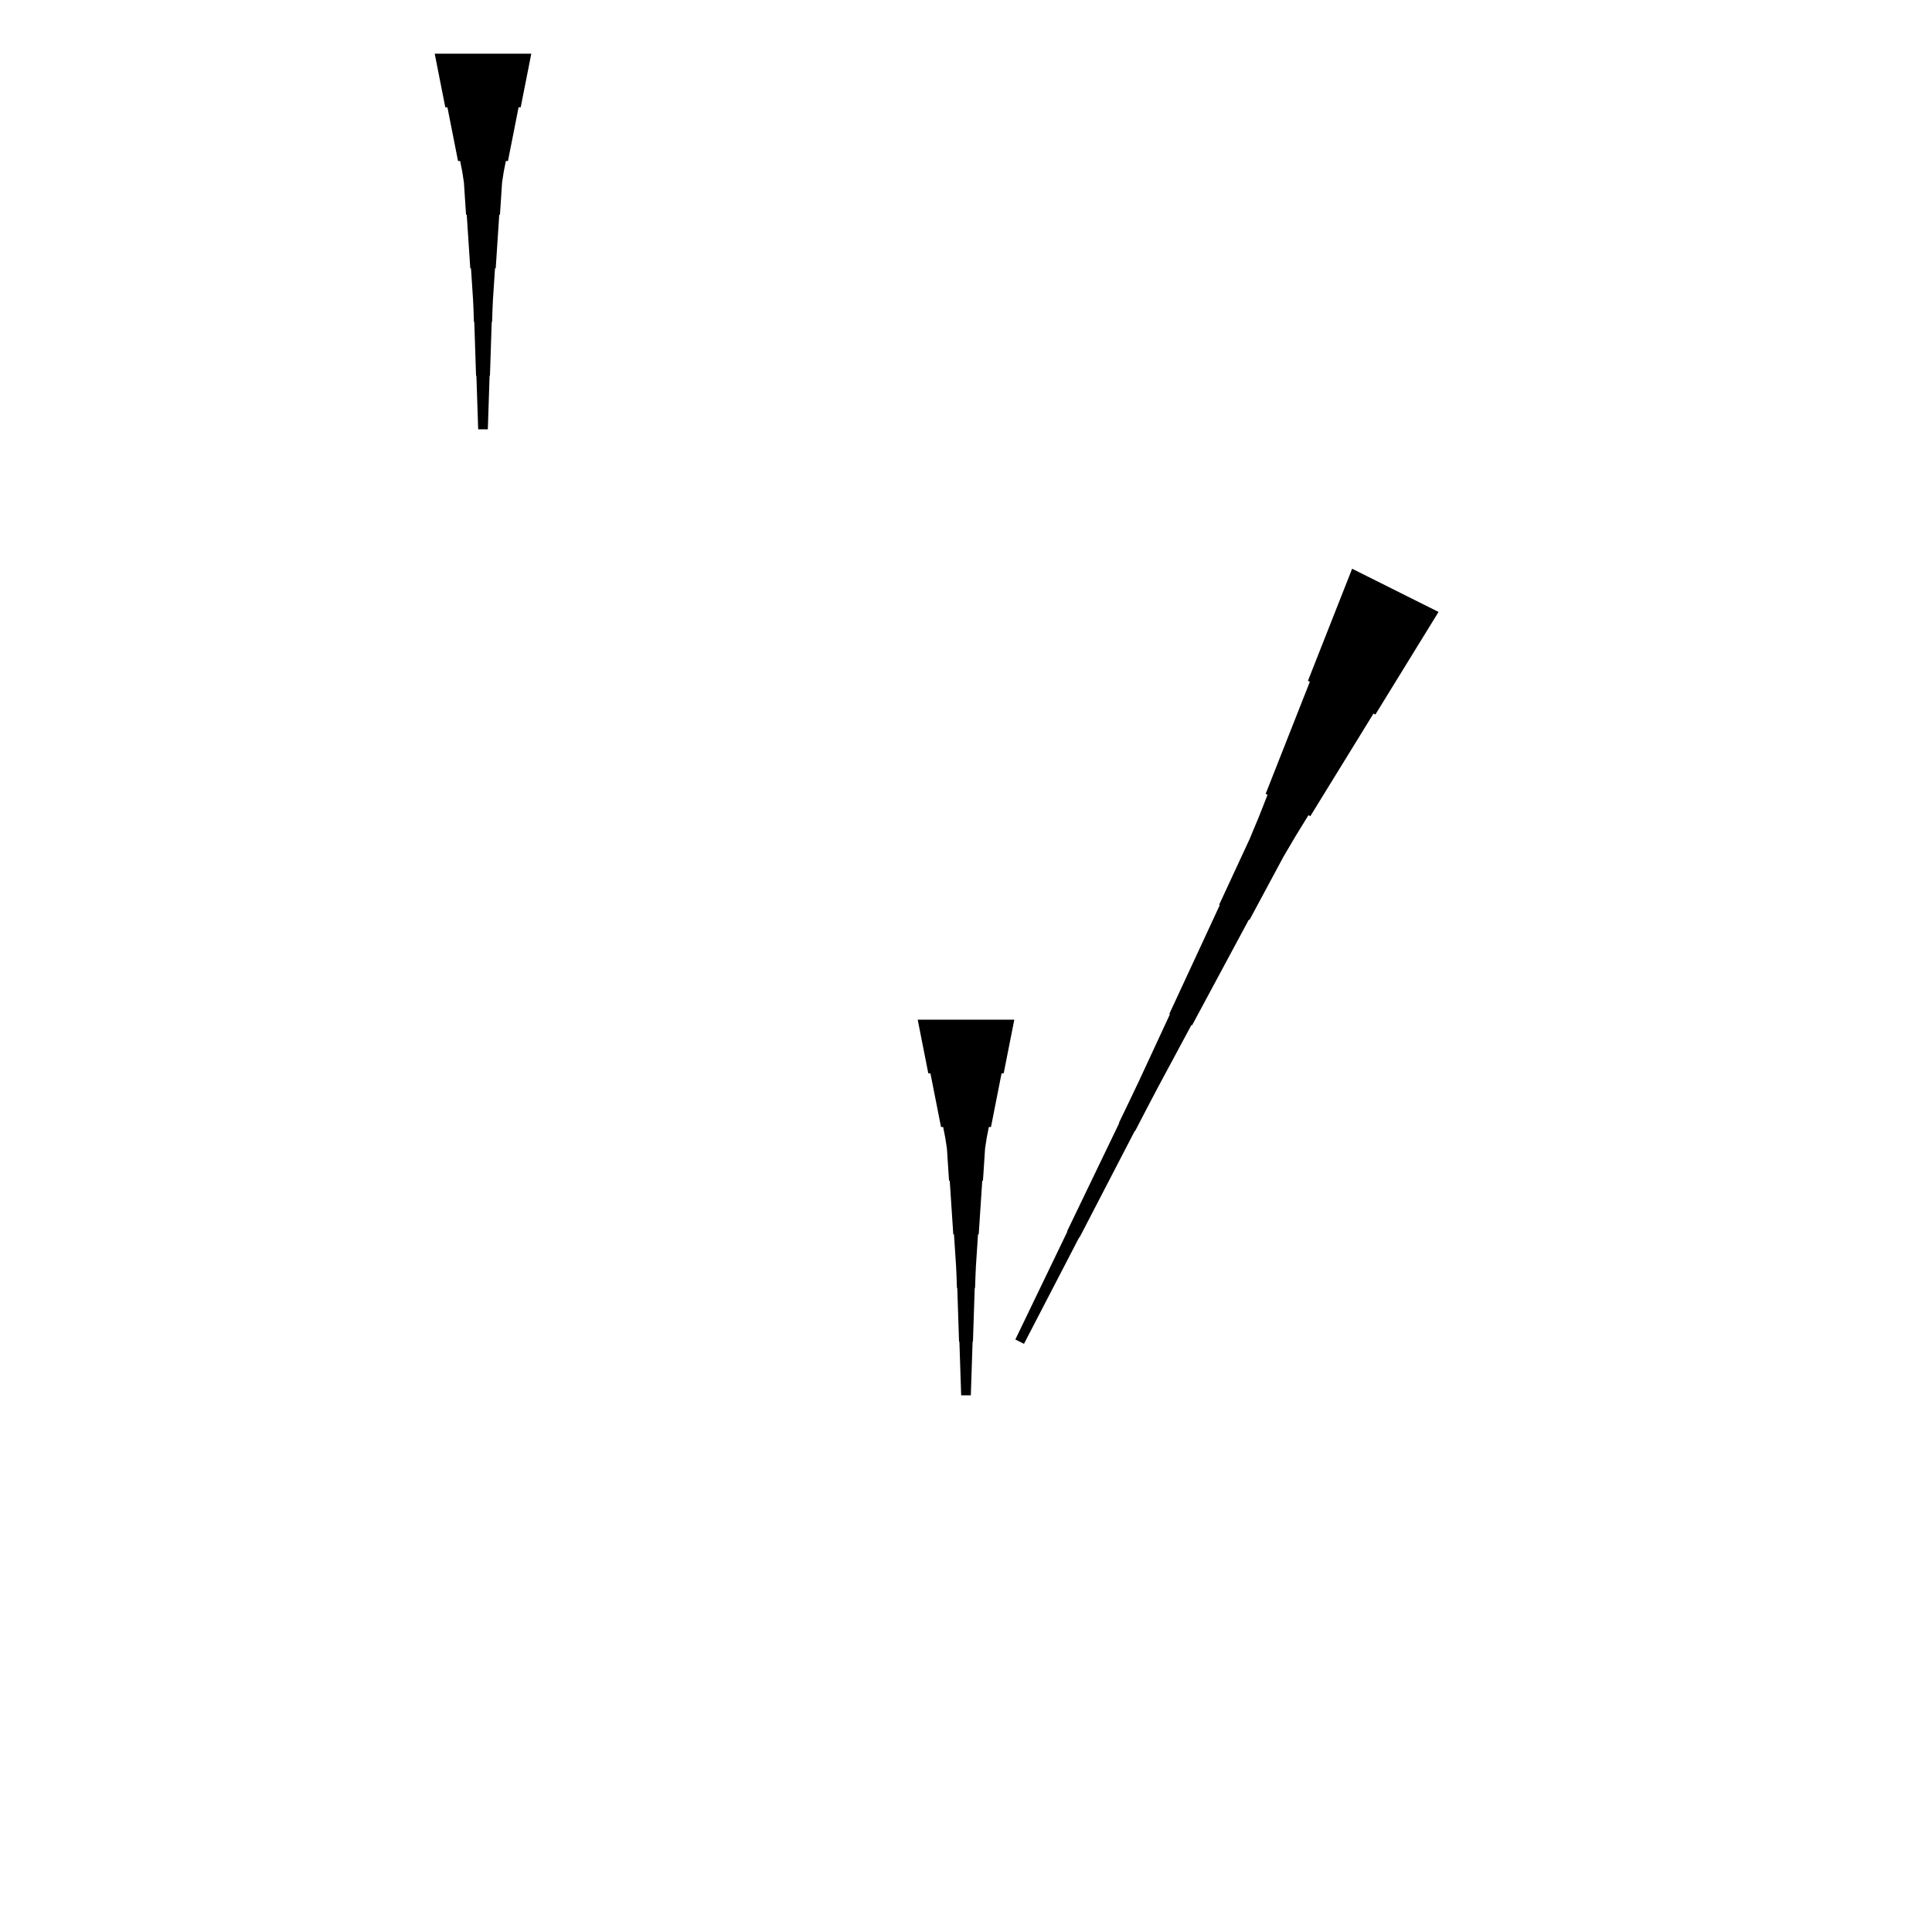
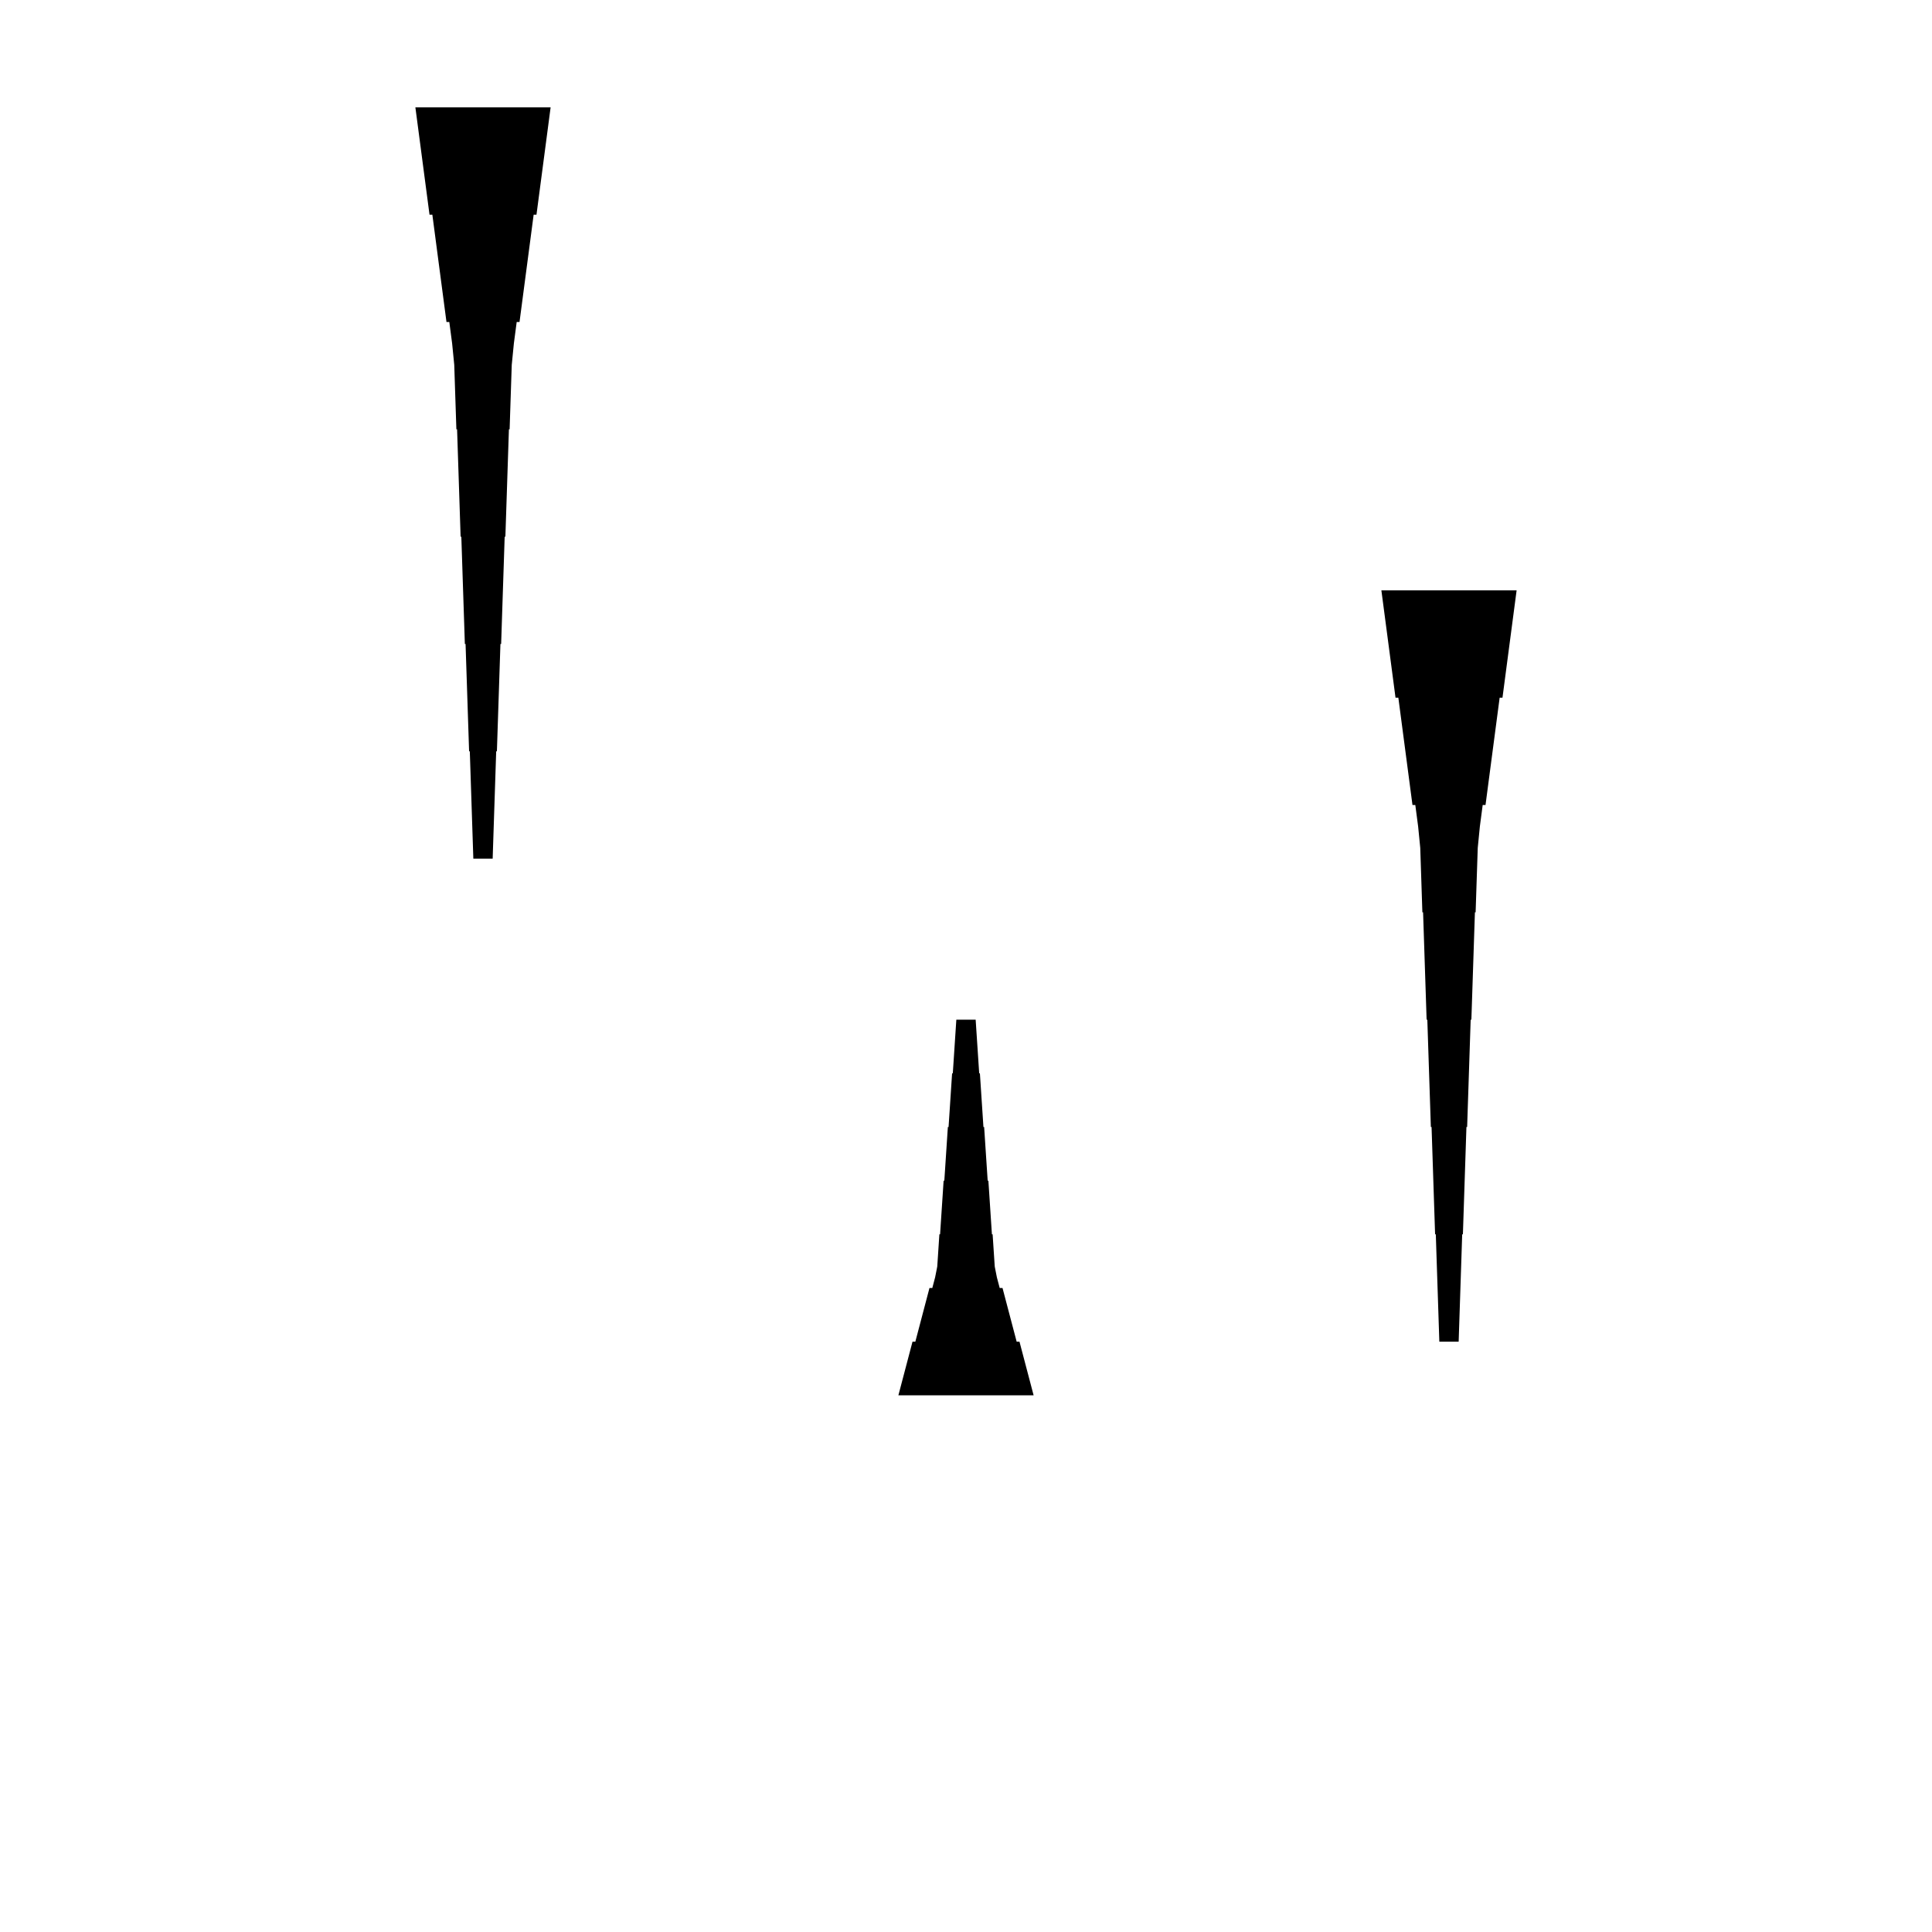
<svg xmlns="http://www.w3.org/2000/svg" version="1.1" width="283.465pt" height="283.465pt" viewBox="0 0 283.465 283.465">
-   <polygon points="211.063 89.783 209.21 92.794 207.357 95.804 205.504 98.815 203.651 101.825 201.798 104.836 201.519 104.697 199.666 107.707 197.813 110.718 195.96 113.728 194.107 116.739 192.254 119.749 191.976 119.61 190.123 122.62 188.331 125.662 186.664 128.765 184.996 131.868 183.329 134.971 183.236 134.925 181.568 138.028 179.901 141.131 178.233 144.235 176.566 147.338 174.898 150.441 174.805 150.395 173.138 153.498 171.47 156.601 169.803 159.704 168.166 162.823 166.545 165.95 166.498 165.926 164.877 169.053 163.256 172.179 161.635 175.306 160.014 178.432 158.392 181.558 158.346 181.535 156.725 184.662 155.104 187.788 153.482 190.915 151.861 194.041 150.24 197.167 148.972 196.534 150.501 193.361 152.029 190.188 153.558 187.015 155.086 183.842 156.615 180.669 156.568 180.646 158.097 177.474 159.625 174.301 161.154 171.128 162.682 167.955 164.21 164.782 164.164 164.759 165.692 161.586 167.205 158.406 168.687 155.21 170.169 152.014 171.651 148.818 171.559 148.772 173.041 145.576 174.523 142.38 176.005 139.184 177.487 135.988 178.969 132.792 178.876 132.745 180.358 129.549 181.84 126.353 183.322 123.157 184.681 119.899 185.977 116.611 185.699 116.472 186.995 113.183 188.292 109.894 189.589 106.605 190.885 103.317 192.182 100.028 191.903 99.889 193.2 96.6 194.496 93.311 195.793 90.022 197.089 86.734 198.386 83.445" fill="rgba(0,0,0,1)" />
-   <polygon points="148.819 149.606 148.508 151.181 148.197 152.756 147.886 154.331 147.574 155.905 147.263 157.48 146.952 157.48 146.641 159.055 146.33 160.63 146.019 162.205 145.708 163.78 145.397 165.354 145.085 165.354 144.774 166.929 144.532 168.504 144.429 170.079 144.325 171.654 144.221 173.228 144.118 173.228 144.014 174.803 143.91 176.378 143.806 177.953 143.703 179.528 143.599 181.102 143.495 181.102 143.392 182.677 143.288 184.252 143.184 185.827 143.115 187.402 143.063 188.976 143.011 188.976 142.959 190.551 142.908 192.126 142.856 193.701 142.804 195.276 142.752 196.85 142.7 196.85 142.648 198.425 142.596 200 142.545 201.575 142.493 203.15 142.441 204.724 141.024 204.724 140.972 203.15 140.92 201.575 140.868 200 140.816 198.425 140.764 196.85 140.713 196.85 140.661 195.276 140.609 193.701 140.557 192.126 140.505 190.551 140.453 188.976 140.401 188.976 140.35 187.402 140.28 185.827 140.177 184.252 140.073 182.677 139.969 181.102 139.866 181.102 139.762 179.528 139.658 177.953 139.554 176.378 139.451 174.803 139.347 173.228 139.243 173.228 139.14 171.654 139.036 170.079 138.932 168.504 138.69 166.929 138.379 165.354 138.068 165.354 137.757 163.78 137.446 162.205 137.135 160.63 136.823 159.055 136.512 157.48 136.201 157.48 135.89 155.905 135.579 154.331 135.268 152.756 134.957 151.181 134.646 149.606" fill="rgba(0,0,0,1)" />
-   <polygon points="77.953 7.874 77.642 9.449 77.331 11.024 77.019 12.598 76.708 14.173 76.397 15.748 76.086 15.748 75.775 17.323 75.464 18.898 75.153 20.472 74.842 22.047 74.53 23.622 74.219 23.622 73.908 25.197 73.666 26.772 73.562 28.346 73.459 29.921 73.355 31.496 73.251 31.496 73.148 33.071 73.044 34.646 72.94 36.221 72.837 37.795 72.733 39.37 72.629 39.37 72.525 40.945 72.422 42.52 72.318 44.094 72.249 45.669 72.197 47.244 72.145 47.244 72.093 48.819 72.041 50.394 71.99 51.968 71.938 53.543 71.886 55.118 71.834 55.118 71.782 56.693 71.73 58.268 71.678 59.843 71.627 61.417 71.575 62.992 70.157 62.992 70.106 61.417 70.054 59.843 70.002 58.268 69.95 56.693 69.898 55.118 69.846 55.118 69.794 53.543 69.743 51.968 69.691 50.394 69.639 48.819 69.587 47.244 69.535 47.244 69.483 45.669 69.414 44.094 69.311 42.52 69.207 40.945 69.103 39.37 68.999 39.37 68.896 37.795 68.792 36.221 68.688 34.646 68.585 33.071 68.481 31.496 68.377 31.496 68.273 29.921 68.17 28.346 68.066 26.772 67.824 25.197 67.513 23.622 67.202 23.622 66.891 22.047 66.58 20.472 66.269 18.898 65.957 17.323 65.646 15.748 65.335 15.748 65.024 14.173 64.713 12.598 64.402 11.024 64.091 9.449 63.779 7.874" fill="rgba(0,0,0,1)" />
+   <polygon points="131.811 204.724 132.226 203.15 132.641 201.575 133.055 200 133.47 198.425 133.885 196.85 134.3 196.85 134.715 195.276 135.13 193.701 135.544 192.126 135.959 190.551 136.374 188.976 136.789 188.976 137.204 187.402 137.515 185.827 137.619 184.252 137.722 182.677 137.826 181.102 137.93 181.102 138.033 179.528 138.137 177.953 138.241 176.378 138.345 174.803 138.448 173.228 138.552 173.228 138.656 171.654 138.759 170.079 138.863 168.504 138.967 166.929 139.071 165.354 139.174 165.354 139.278 163.78 139.382 162.205 139.485 160.63 139.589 159.055 139.693 157.48 139.796 157.48 139.9 155.905 140.004 154.331 140.107 152.756 140.211 151.181 140.315 149.606 143.15 149.606 143.253 151.181 143.357 152.756 143.461 154.331 143.564 155.905 143.668 157.48 143.772 157.48 143.876 159.055 143.979 160.63 144.083 162.205 144.187 163.78 144.29 165.354 144.394 165.354 144.498 166.929 144.601 168.504 144.705 170.079 144.809 171.654 144.913 173.228 145.016 173.228 145.12 174.803 145.224 176.378 145.327 177.953 145.431 179.528 145.535 181.102 145.639 181.102 145.742 182.677 145.846 184.252 145.95 185.827 146.261 187.402 146.676 188.976 147.09 188.976 147.505 190.551 147.92 192.126 148.335 193.701 148.75 195.276 149.165 196.85 149.579 196.85 149.994 198.425 150.409 200 150.824 201.575 151.239 203.15 151.654 204.724" fill="rgba(0,0,0,1)" />
+   <polygon points="222.52 86.614 222.105 89.764 221.69 92.913 221.275 96.063 220.86 99.213 220.446 102.362 220.031 102.362 219.616 105.512 219.201 108.661 218.786 111.811 218.371 114.961 217.957 118.11 217.542 118.11 217.127 121.26 216.816 124.409 216.712 127.559 216.608 130.709 216.505 133.858 216.401 133.858 216.297 137.008 216.194 140.157 216.09 143.307 215.986 146.457 215.882 149.606 215.779 149.606 215.675 152.756 215.571 155.905 215.468 159.055 215.364 162.205 215.26 165.354 215.156 165.354 215.053 168.504 214.949 171.654 214.845 174.803 214.742 177.953 214.638 181.102 214.534 181.102 214.431 184.252 214.327 187.402 214.223 190.551 214.119 193.701 214.016 196.85 211.181 196.85 211.077 193.701 210.974 190.551 210.87 187.402 210.766 184.252 210.663 181.102 210.559 181.102 210.455 177.953 210.351 174.803 210.248 171.654 210.144 168.504 210.04 165.354 209.937 165.354 209.833 162.205 209.729 159.055 209.625 155.905 209.522 152.756 209.418 149.606 209.314 149.606 209.211 146.457 209.107 143.307 209.003 140.157 208.9 137.008 208.796 133.858 208.692 133.858 208.588 130.709 208.485 127.559 208.381 124.409 208.07 121.26 207.655 118.11 207.24 118.11 206.825 114.961 206.411 111.811 205.996 108.661 205.581 105.512 205.166 102.362 204.751 102.362 204.337 99.213 203.922 96.063 203.507 92.913 203.092 89.764 202.677 86.614" fill="rgba(0,0,0,1)" />
+   <polygon points="80.787 15.748 80.373 18.898 79.958 22.047 79.543 25.197 79.128 28.346 78.713 31.496 78.298 31.496 77.884 34.646 77.469 37.795 77.054 40.945 76.639 44.094 76.224 47.244 75.809 47.244 75.395 50.394 75.084 53.543 74.98 56.693 74.876 59.843 74.772 62.992 74.669 62.992 74.565 66.142 74.461 69.291 74.358 72.441 74.254 75.591 74.15 78.74 74.046 78.74 73.943 81.89 73.839 85.039 73.735 88.189 73.632 91.339 73.528 94.488 73.424 94.488 73.32 97.638 73.217 100.787 73.113 103.937 73.009 107.087 72.906 110.236 72.802 110.236 72.698 113.386 72.595 116.535 72.491 119.685 72.387 122.835 72.284 125.984 69.449 125.984 69.345 122.835 69.241 119.685 69.138 116.535 69.034 113.386 68.93 110.236 68.827 110.236 68.723 107.087 68.619 103.937 68.516 100.787 68.412 97.638 68.308 94.488 68.204 94.488 68.101 91.339 67.997 88.189 67.893 85.039 67.79 81.89 67.686 78.74 67.582 78.74 67.478 75.591 67.375 72.441 67.271 69.291 67.167 66.142 67.064 62.992 66.96 62.992 66.856 59.843 66.752 56.693 66.649 53.543 66.338 50.394 65.923 47.244 65.508 47.244 65.093 44.094 64.678 40.945 64.263 37.795 63.849 34.646 63.434 31.496 63.019 31.496 62.604 28.346 62.189 25.197 61.775 22.047 61.36 18.898 60.945 15.748" fill="rgba(0,0,0,1)" />
</svg>
